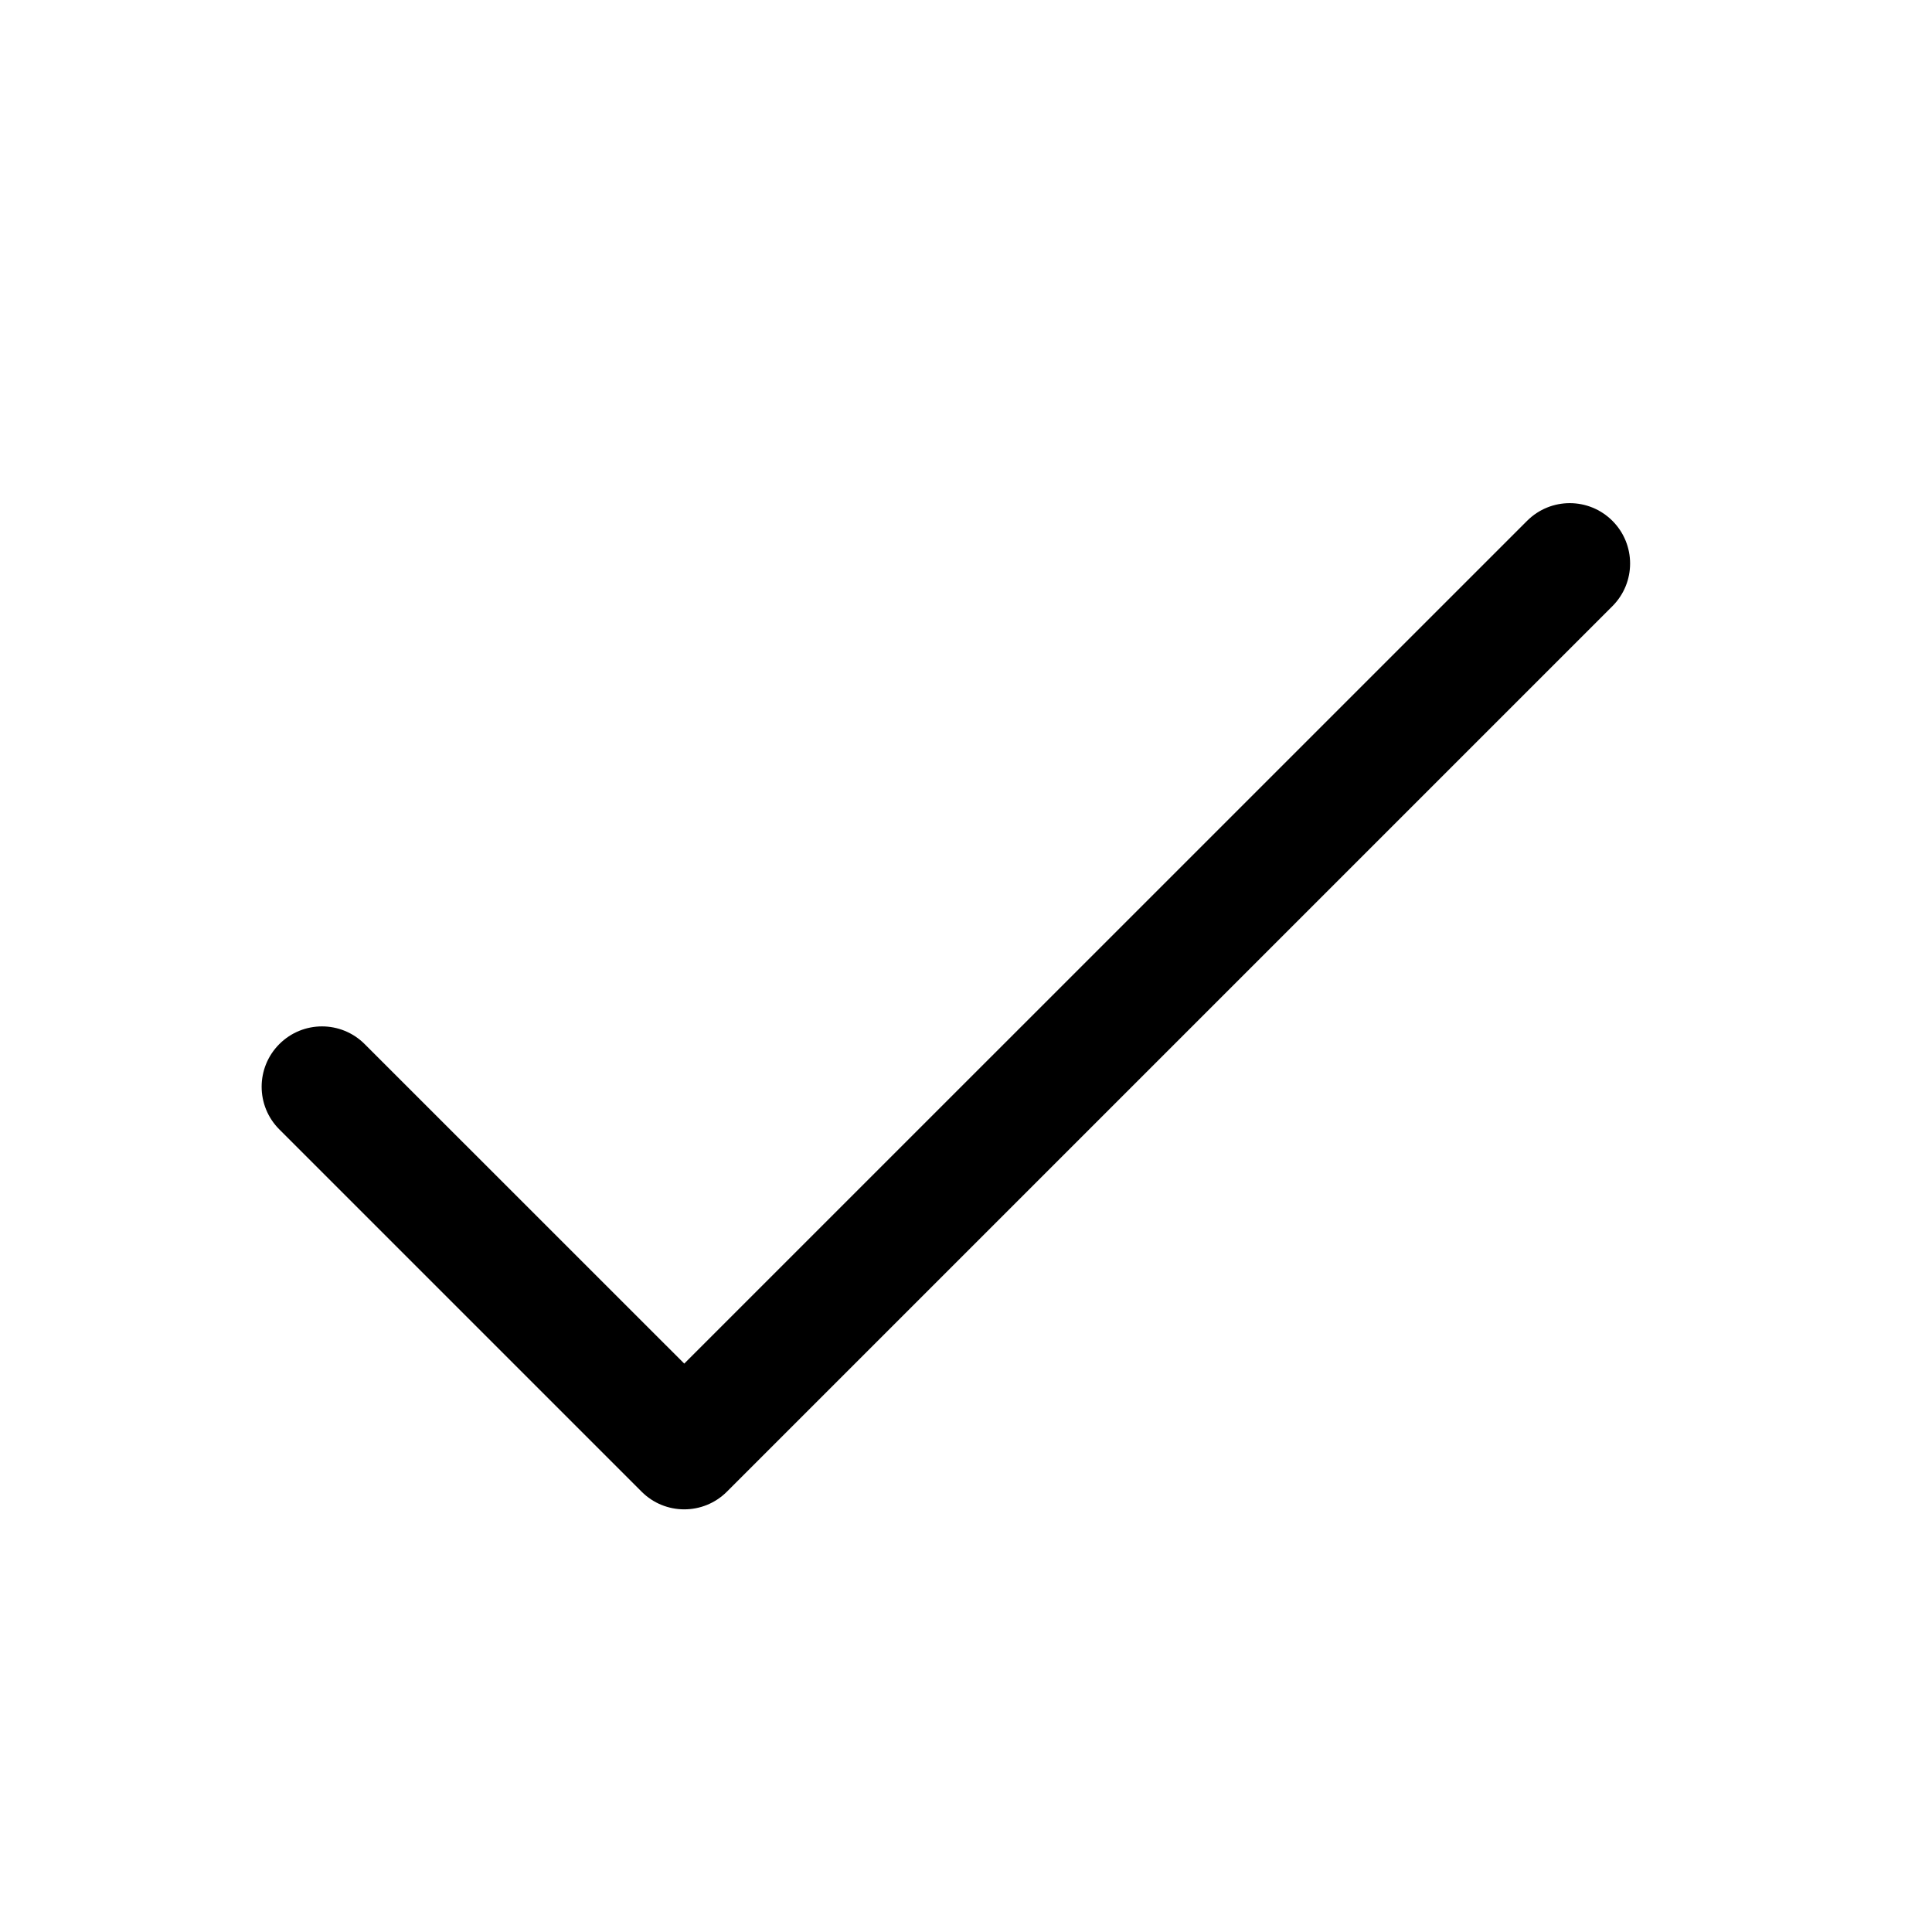
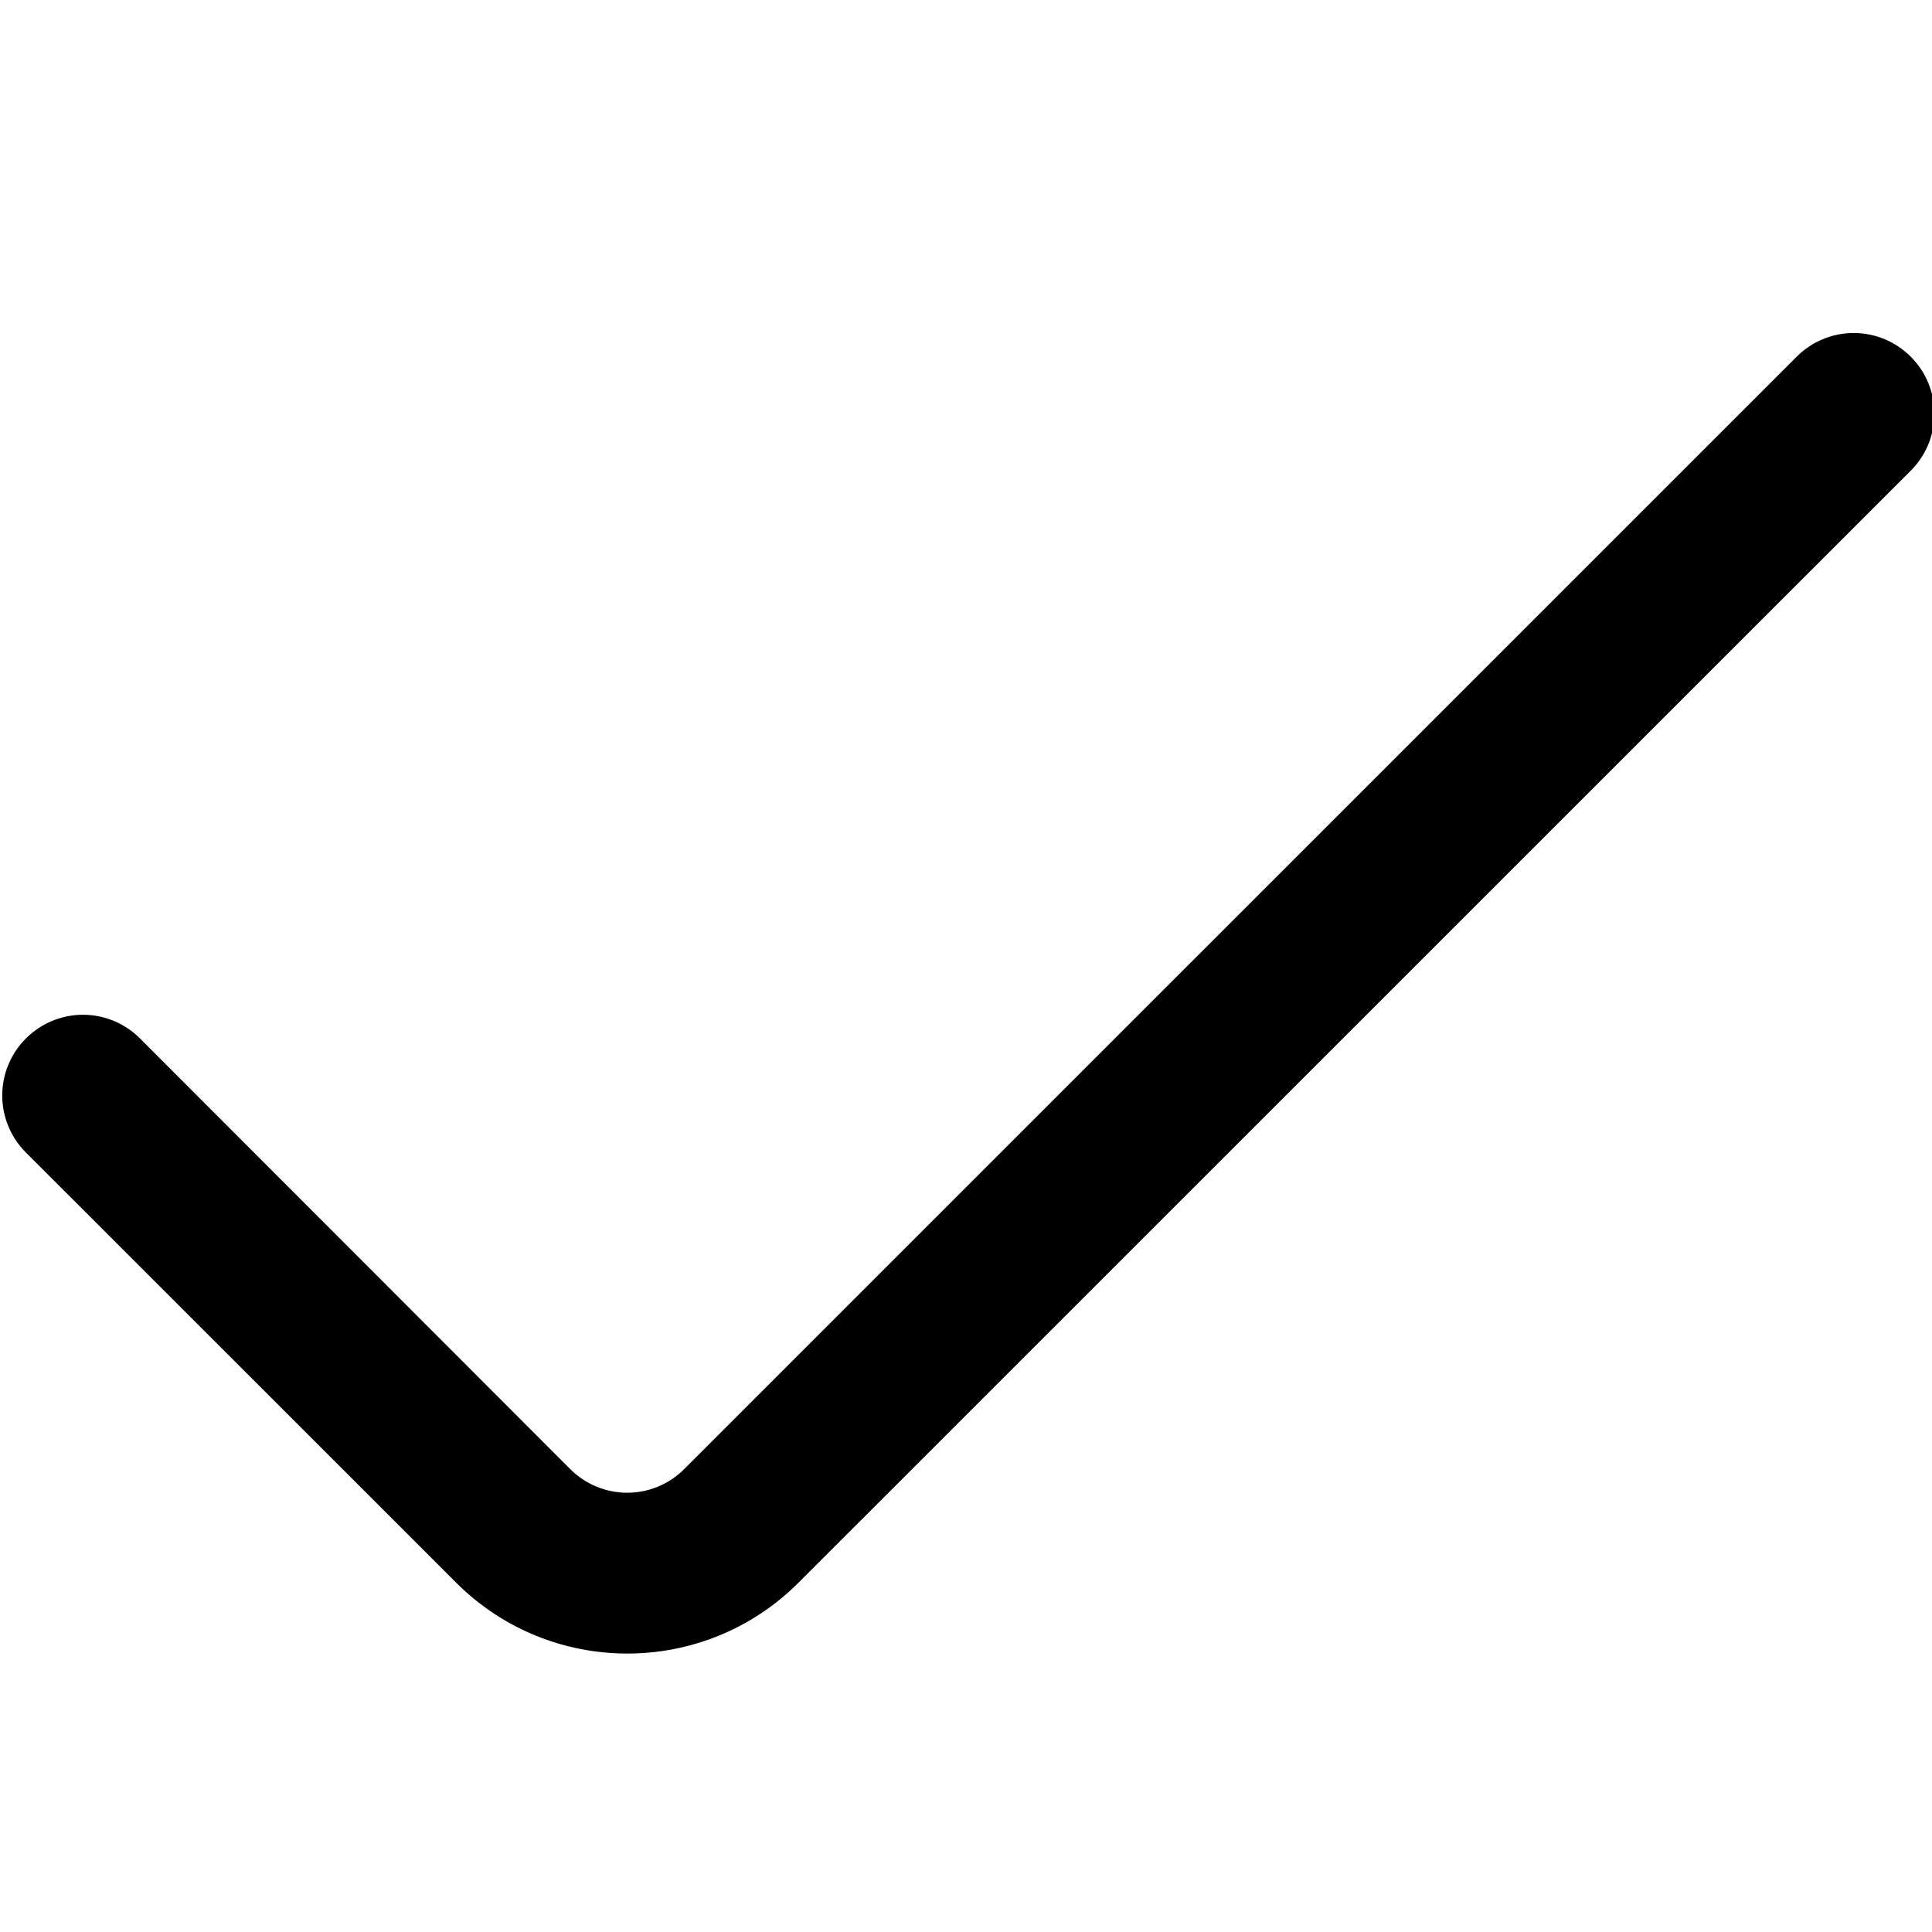
- <svg xmlns="http://www.w3.org/2000/svg" width="512" height="512" viewBox="0 0 24 24" fill="#000000">
-   <path d="M4.53 12.97C4.237 12.677 3.763 12.677 3.47 12.97C3.177 13.263 3.177 13.737 3.47 14.03L7.97 18.53C8.263 18.823 8.737 18.823 9.03 18.53L20.03 7.53C20.323 7.237 20.323 6.763 20.03 6.47C19.737 6.177 19.263 6.177 18.97 6.47L8.5 16.939L4.53 12.97Z" fill="#000000" />
+ <svg xmlns="http://www.w3.org/2000/svg" id="Outline" viewBox="0 0 24 24" width="512" height="512">
+   <path d="M22.319,4.431,8.5,18.249a1,1,0,0,1-1.417,0L1.739,12.9a1,1,0,0,0-1.417,0h0a1,1,0,0,0,0,1.417l5.346,5.345a3.008,3.008,0,0,0,4.25,0L23.736,5.847a1,1,0,0,0,0-1.416h0A1,1,0,0,0,22.319,4.431Z" />
</svg>
